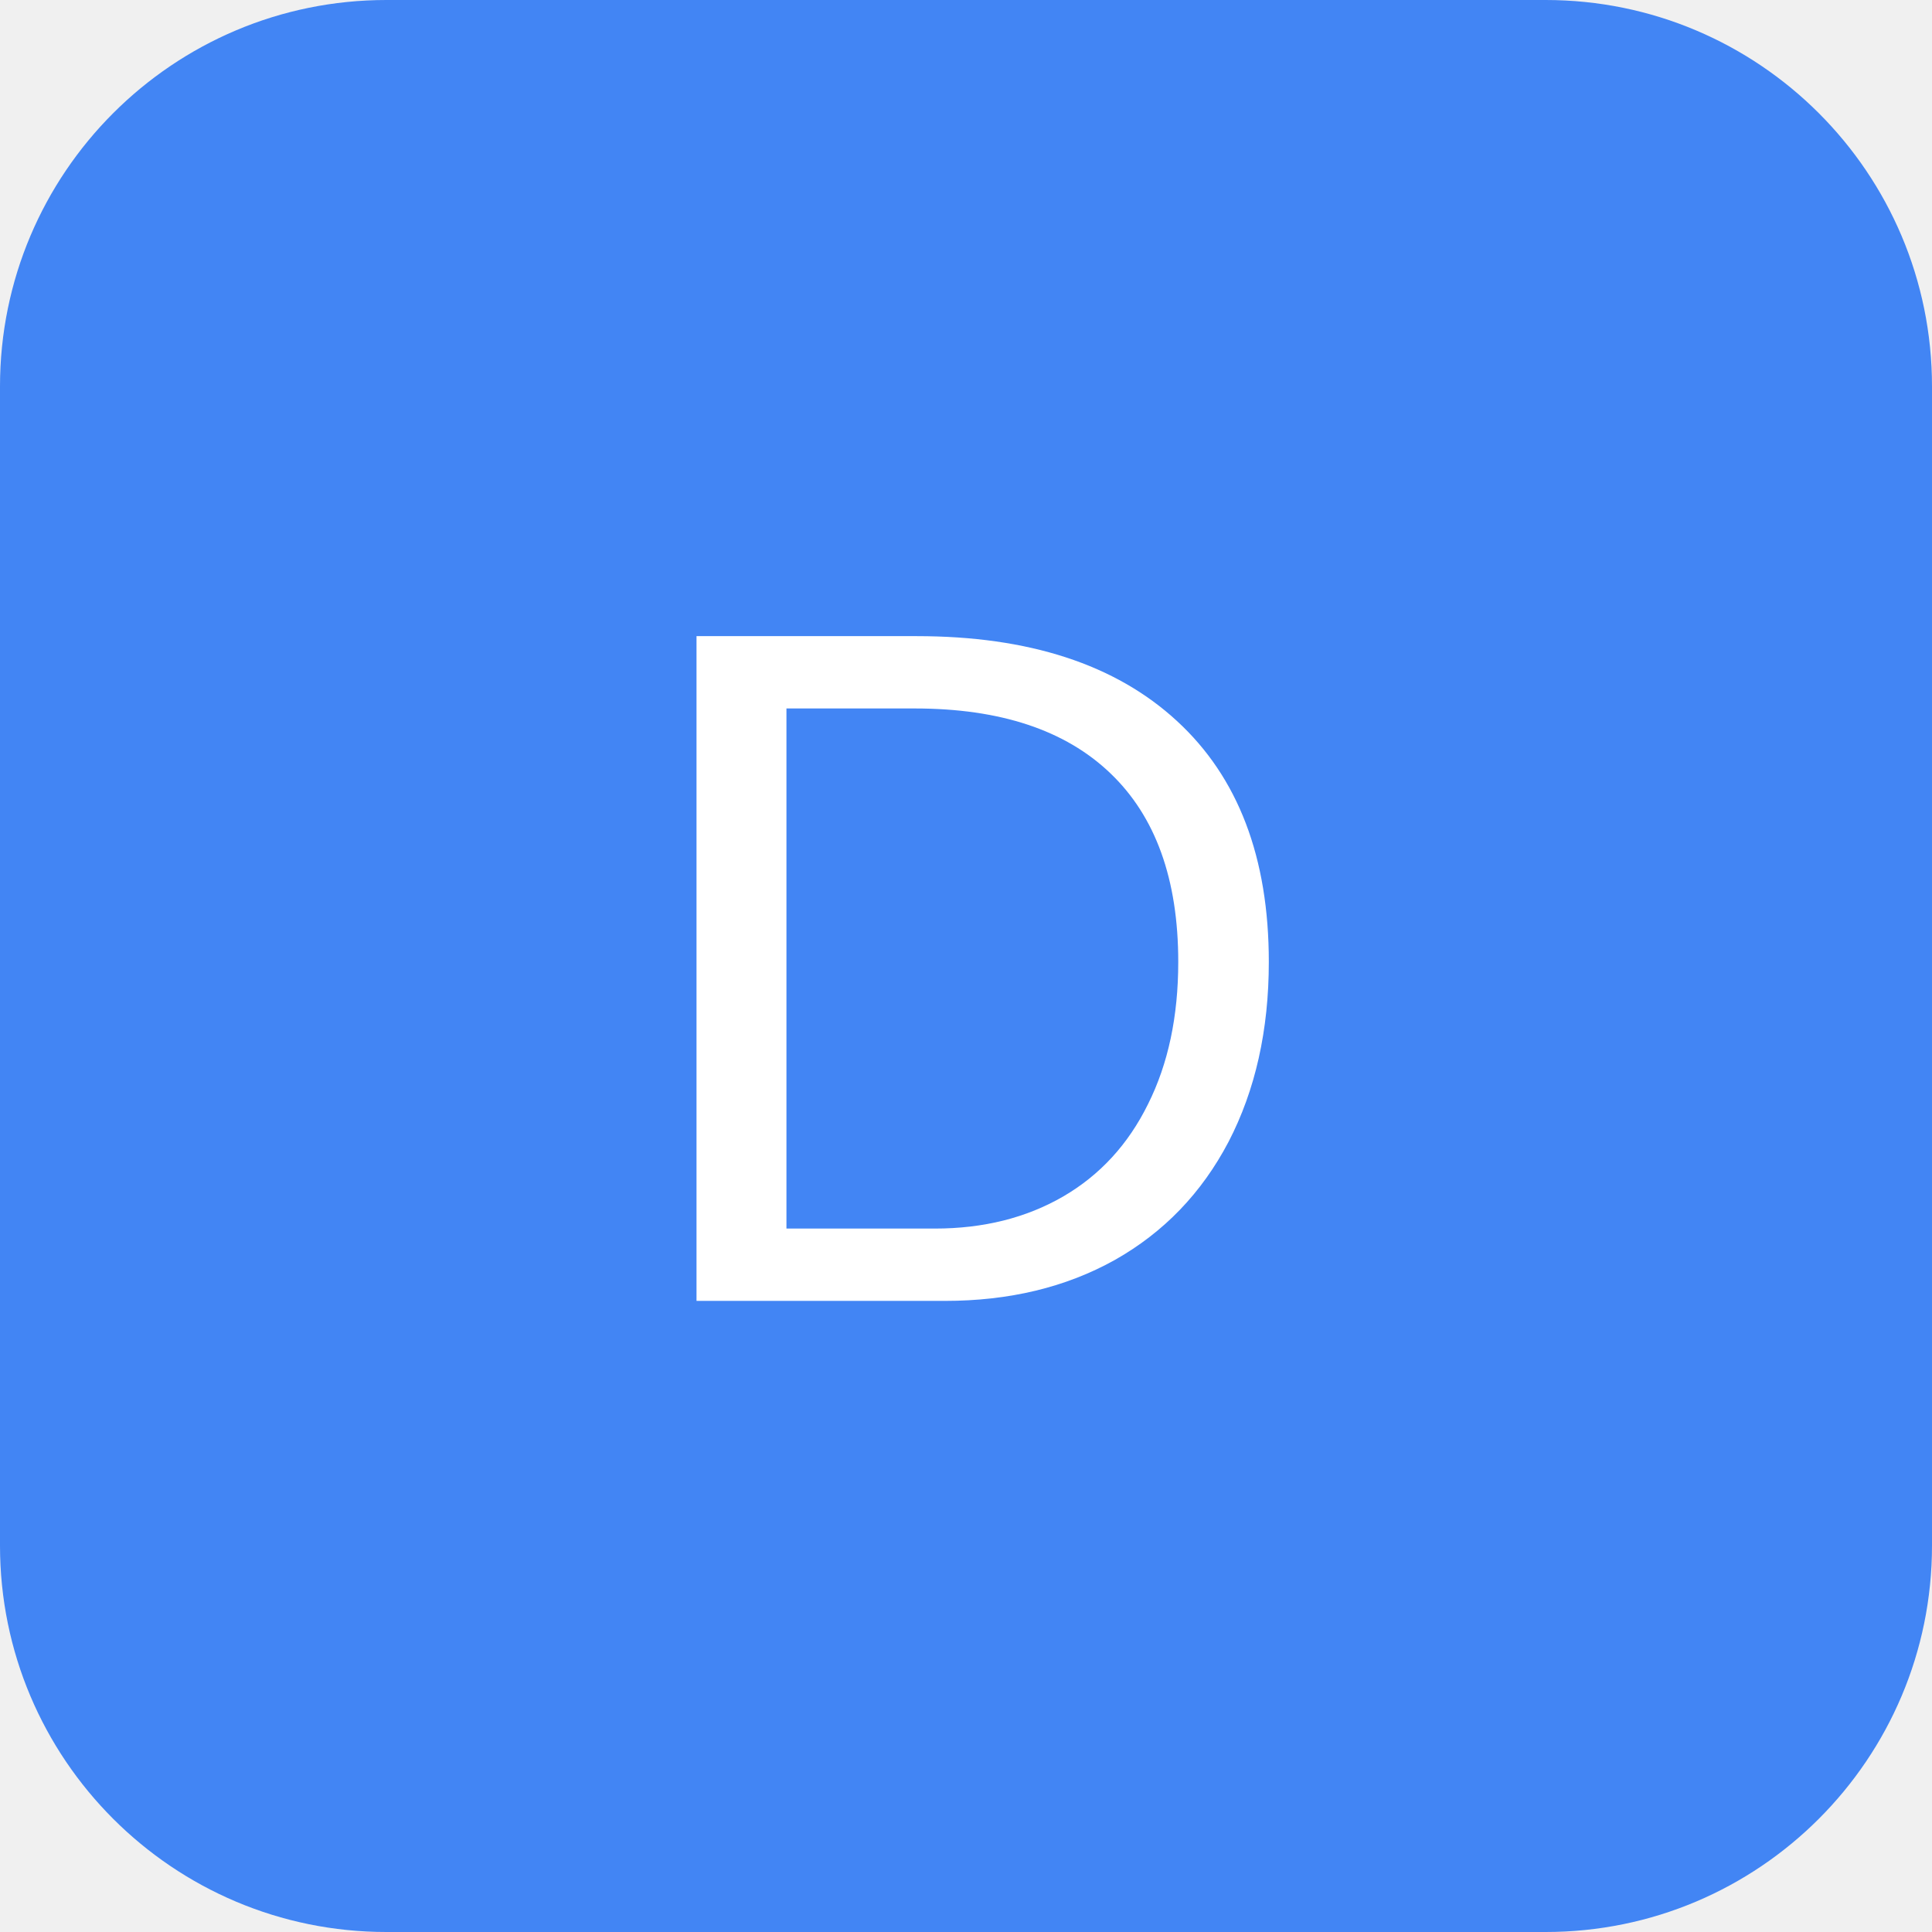
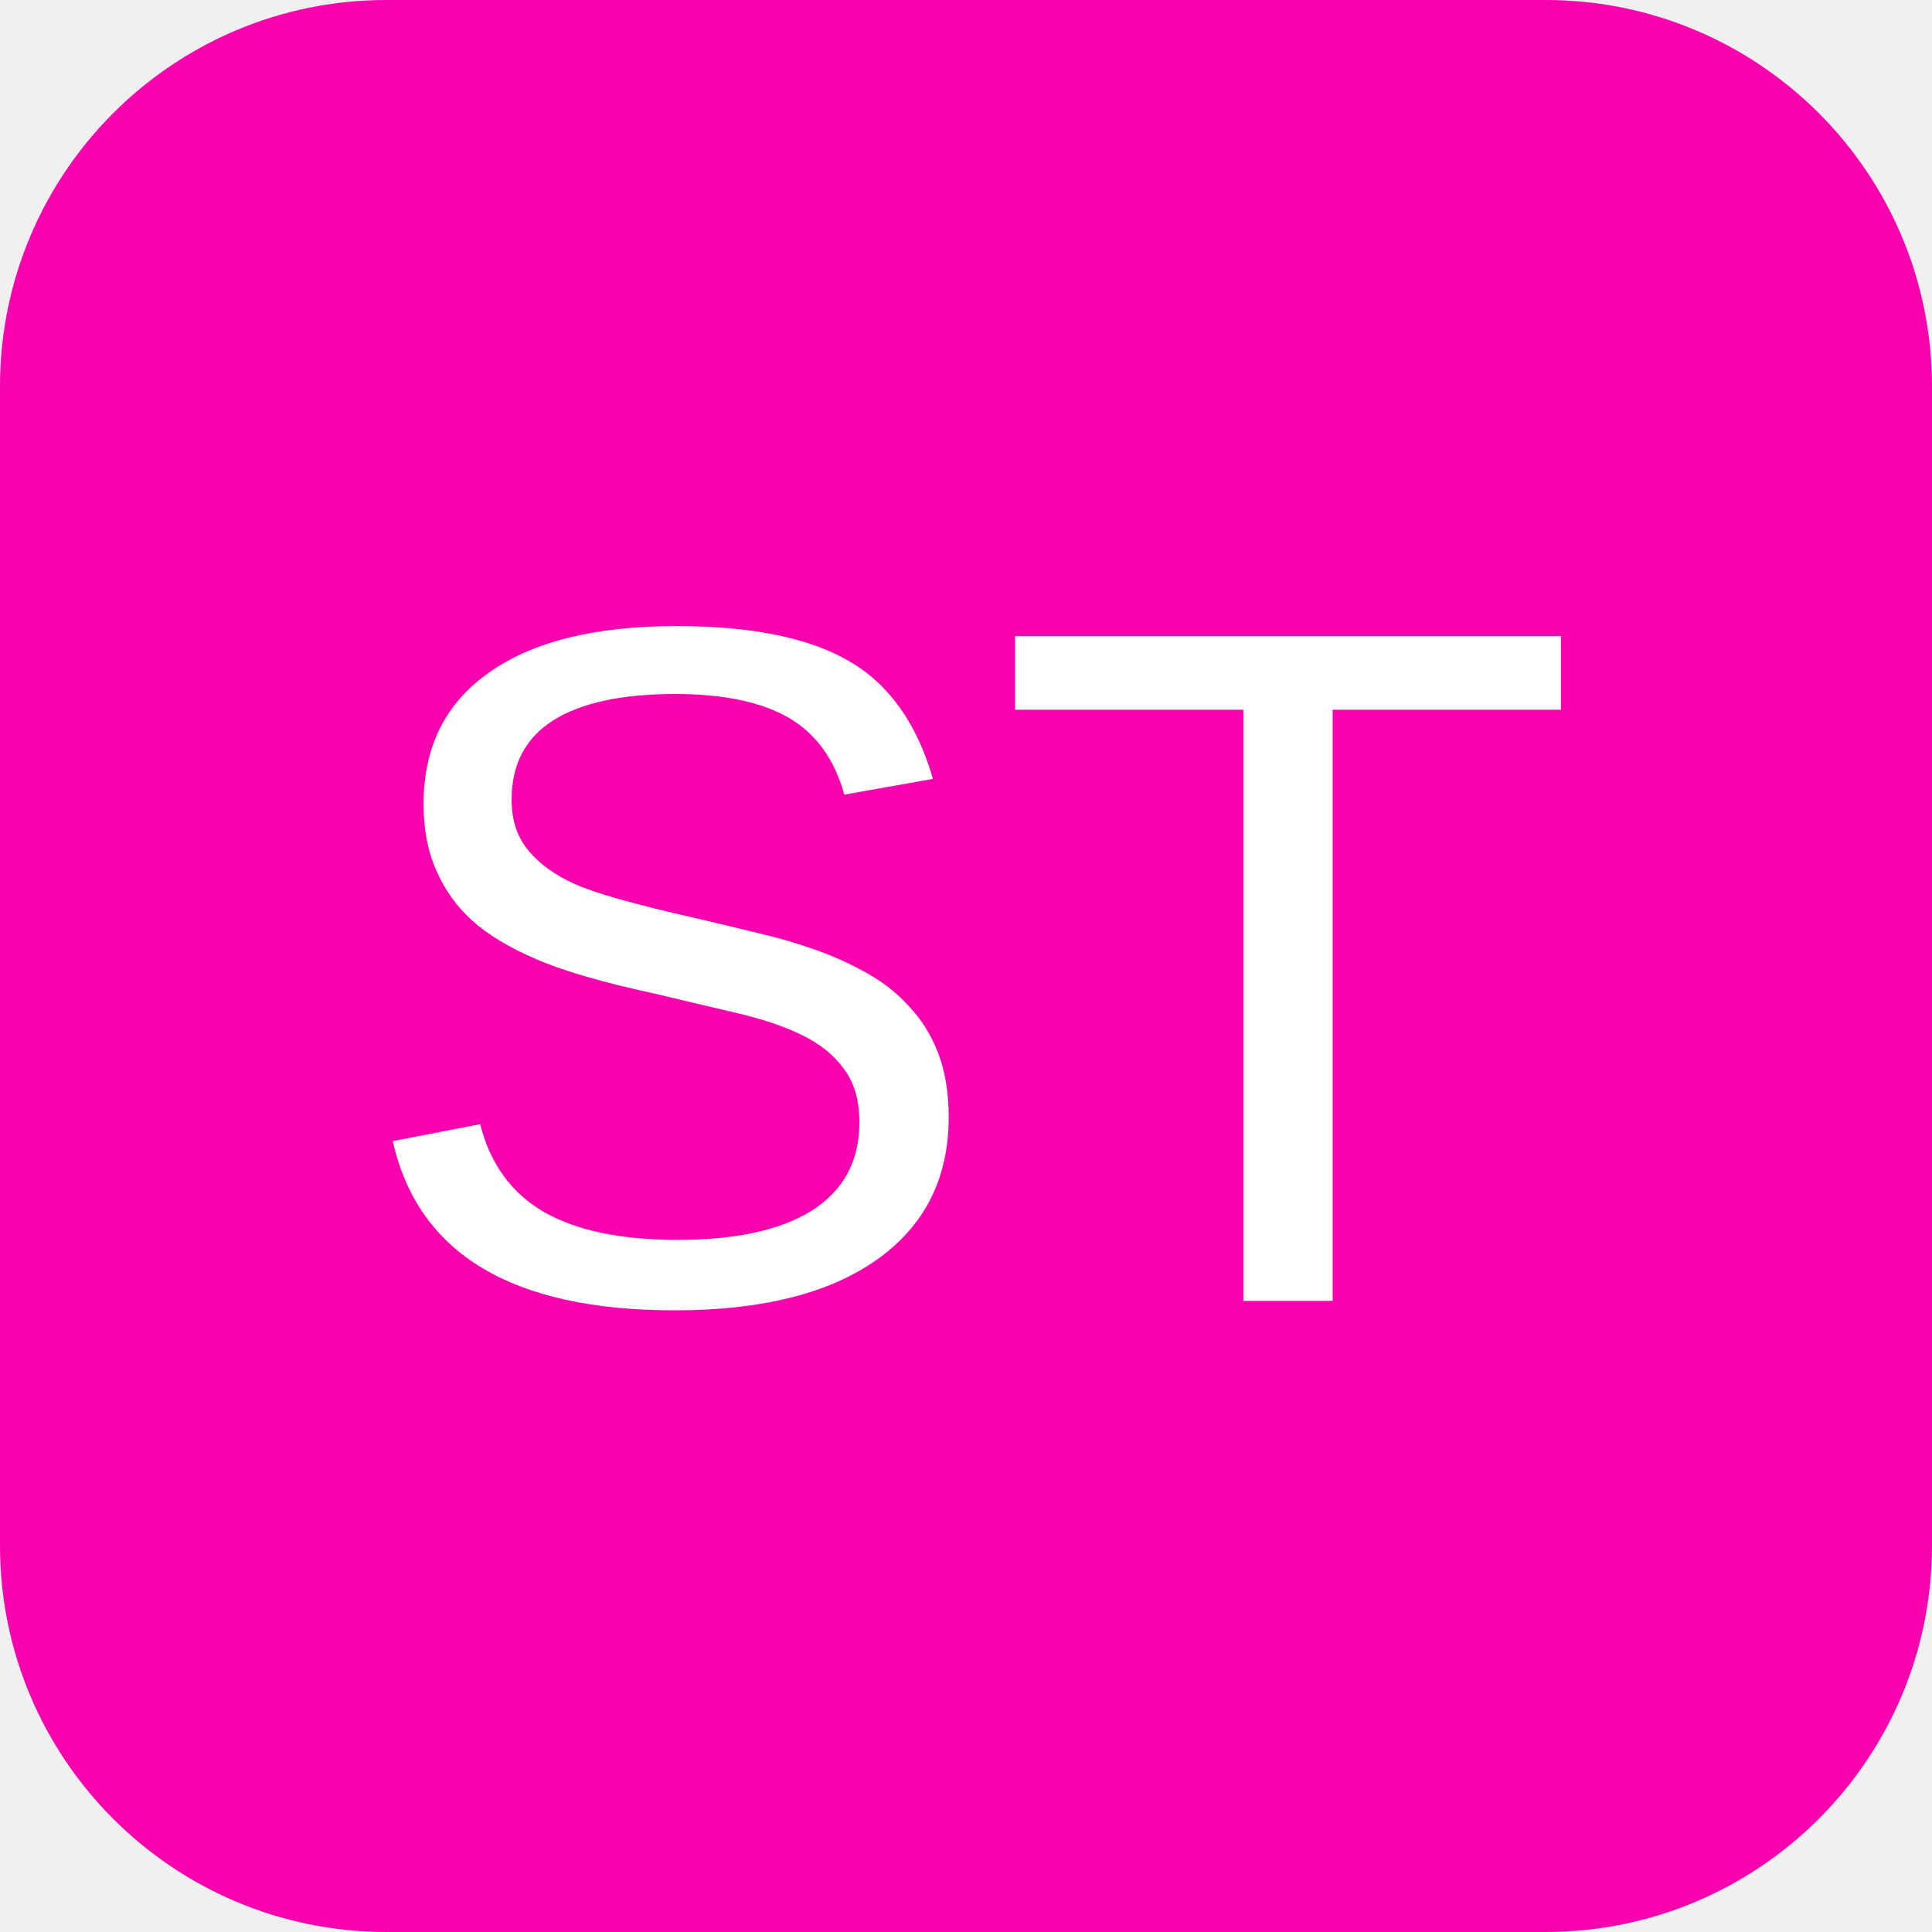
<svg xmlns="http://www.w3.org/2000/svg" width="48" height="48" viewBox="0 0 48 48">
-   <rect width="48" height="48" fill="#4285f4" rx="9.6" />
-   <text x="50%" y="50%" font-family="Arial" font-size="24" fill="white" text-anchor="middle" dominant-baseline="central">D</text>
+   <rect width="48" height="48" fill="#f802aeff" rx="9.6" />
+   <text x="50%" y="50%" font-family="Arial" font-size="24" fill="white" text-anchor="middle" dominant-baseline="central">ST</text>
</svg>
